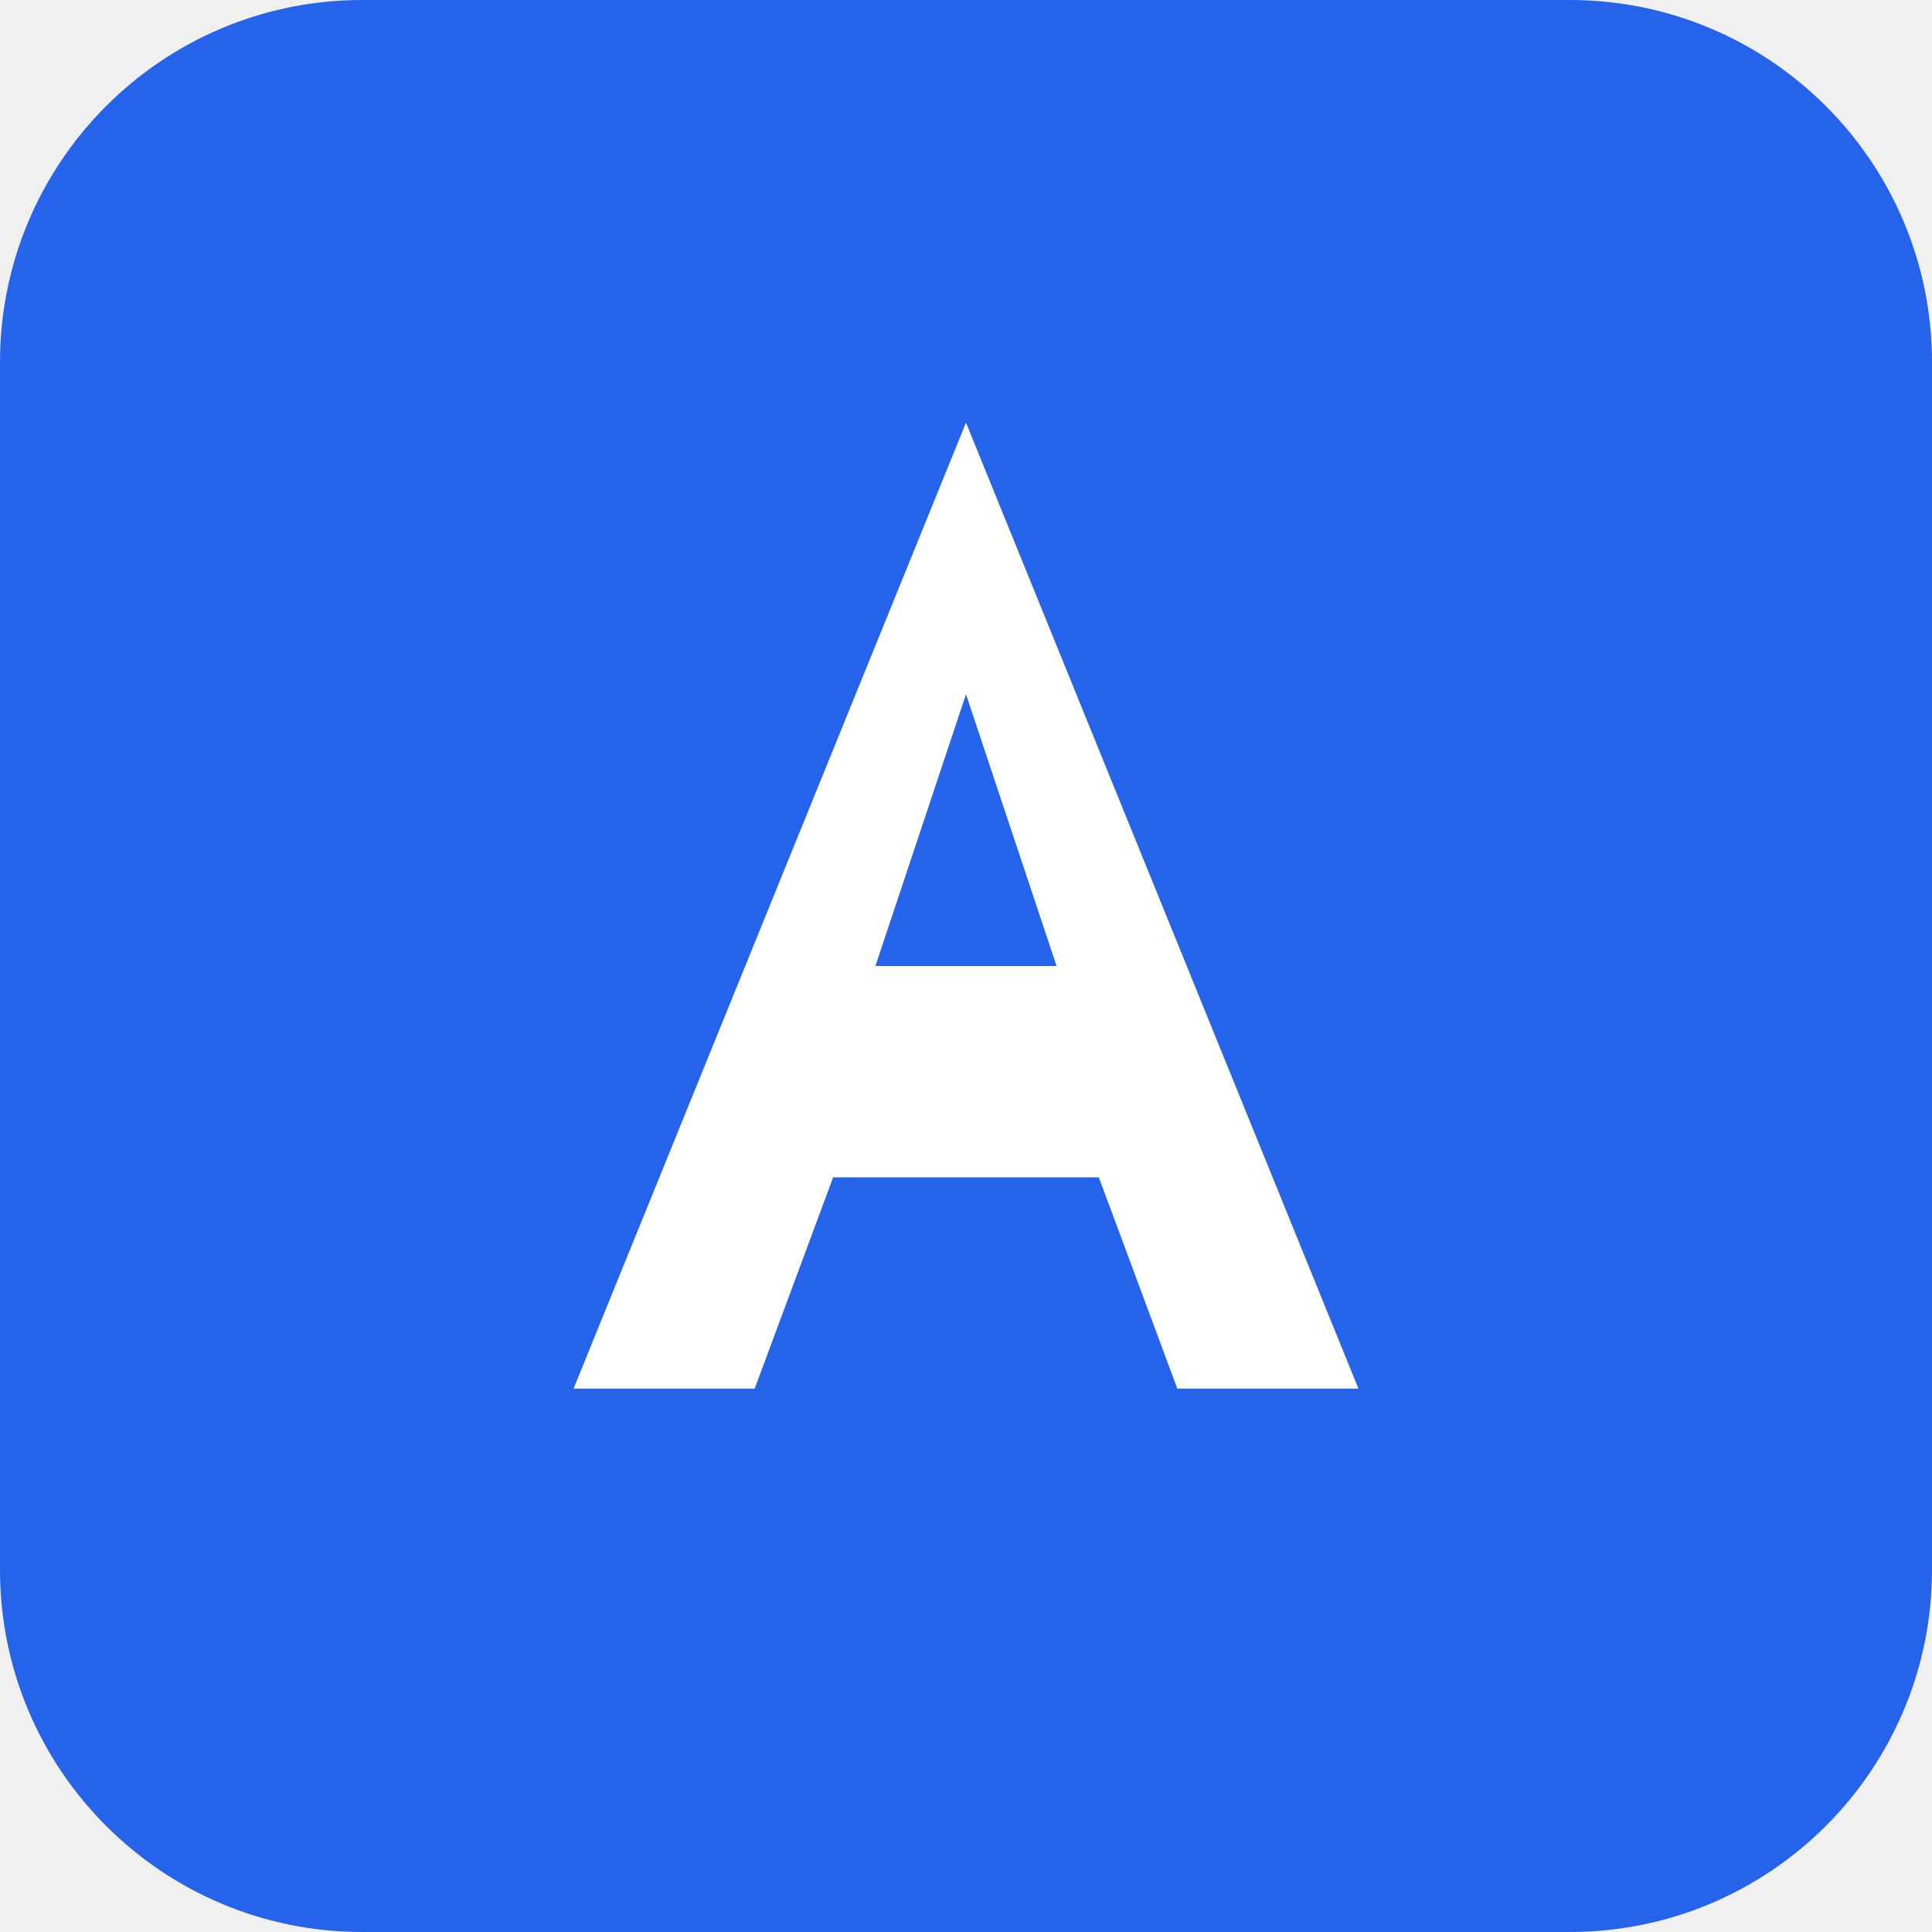
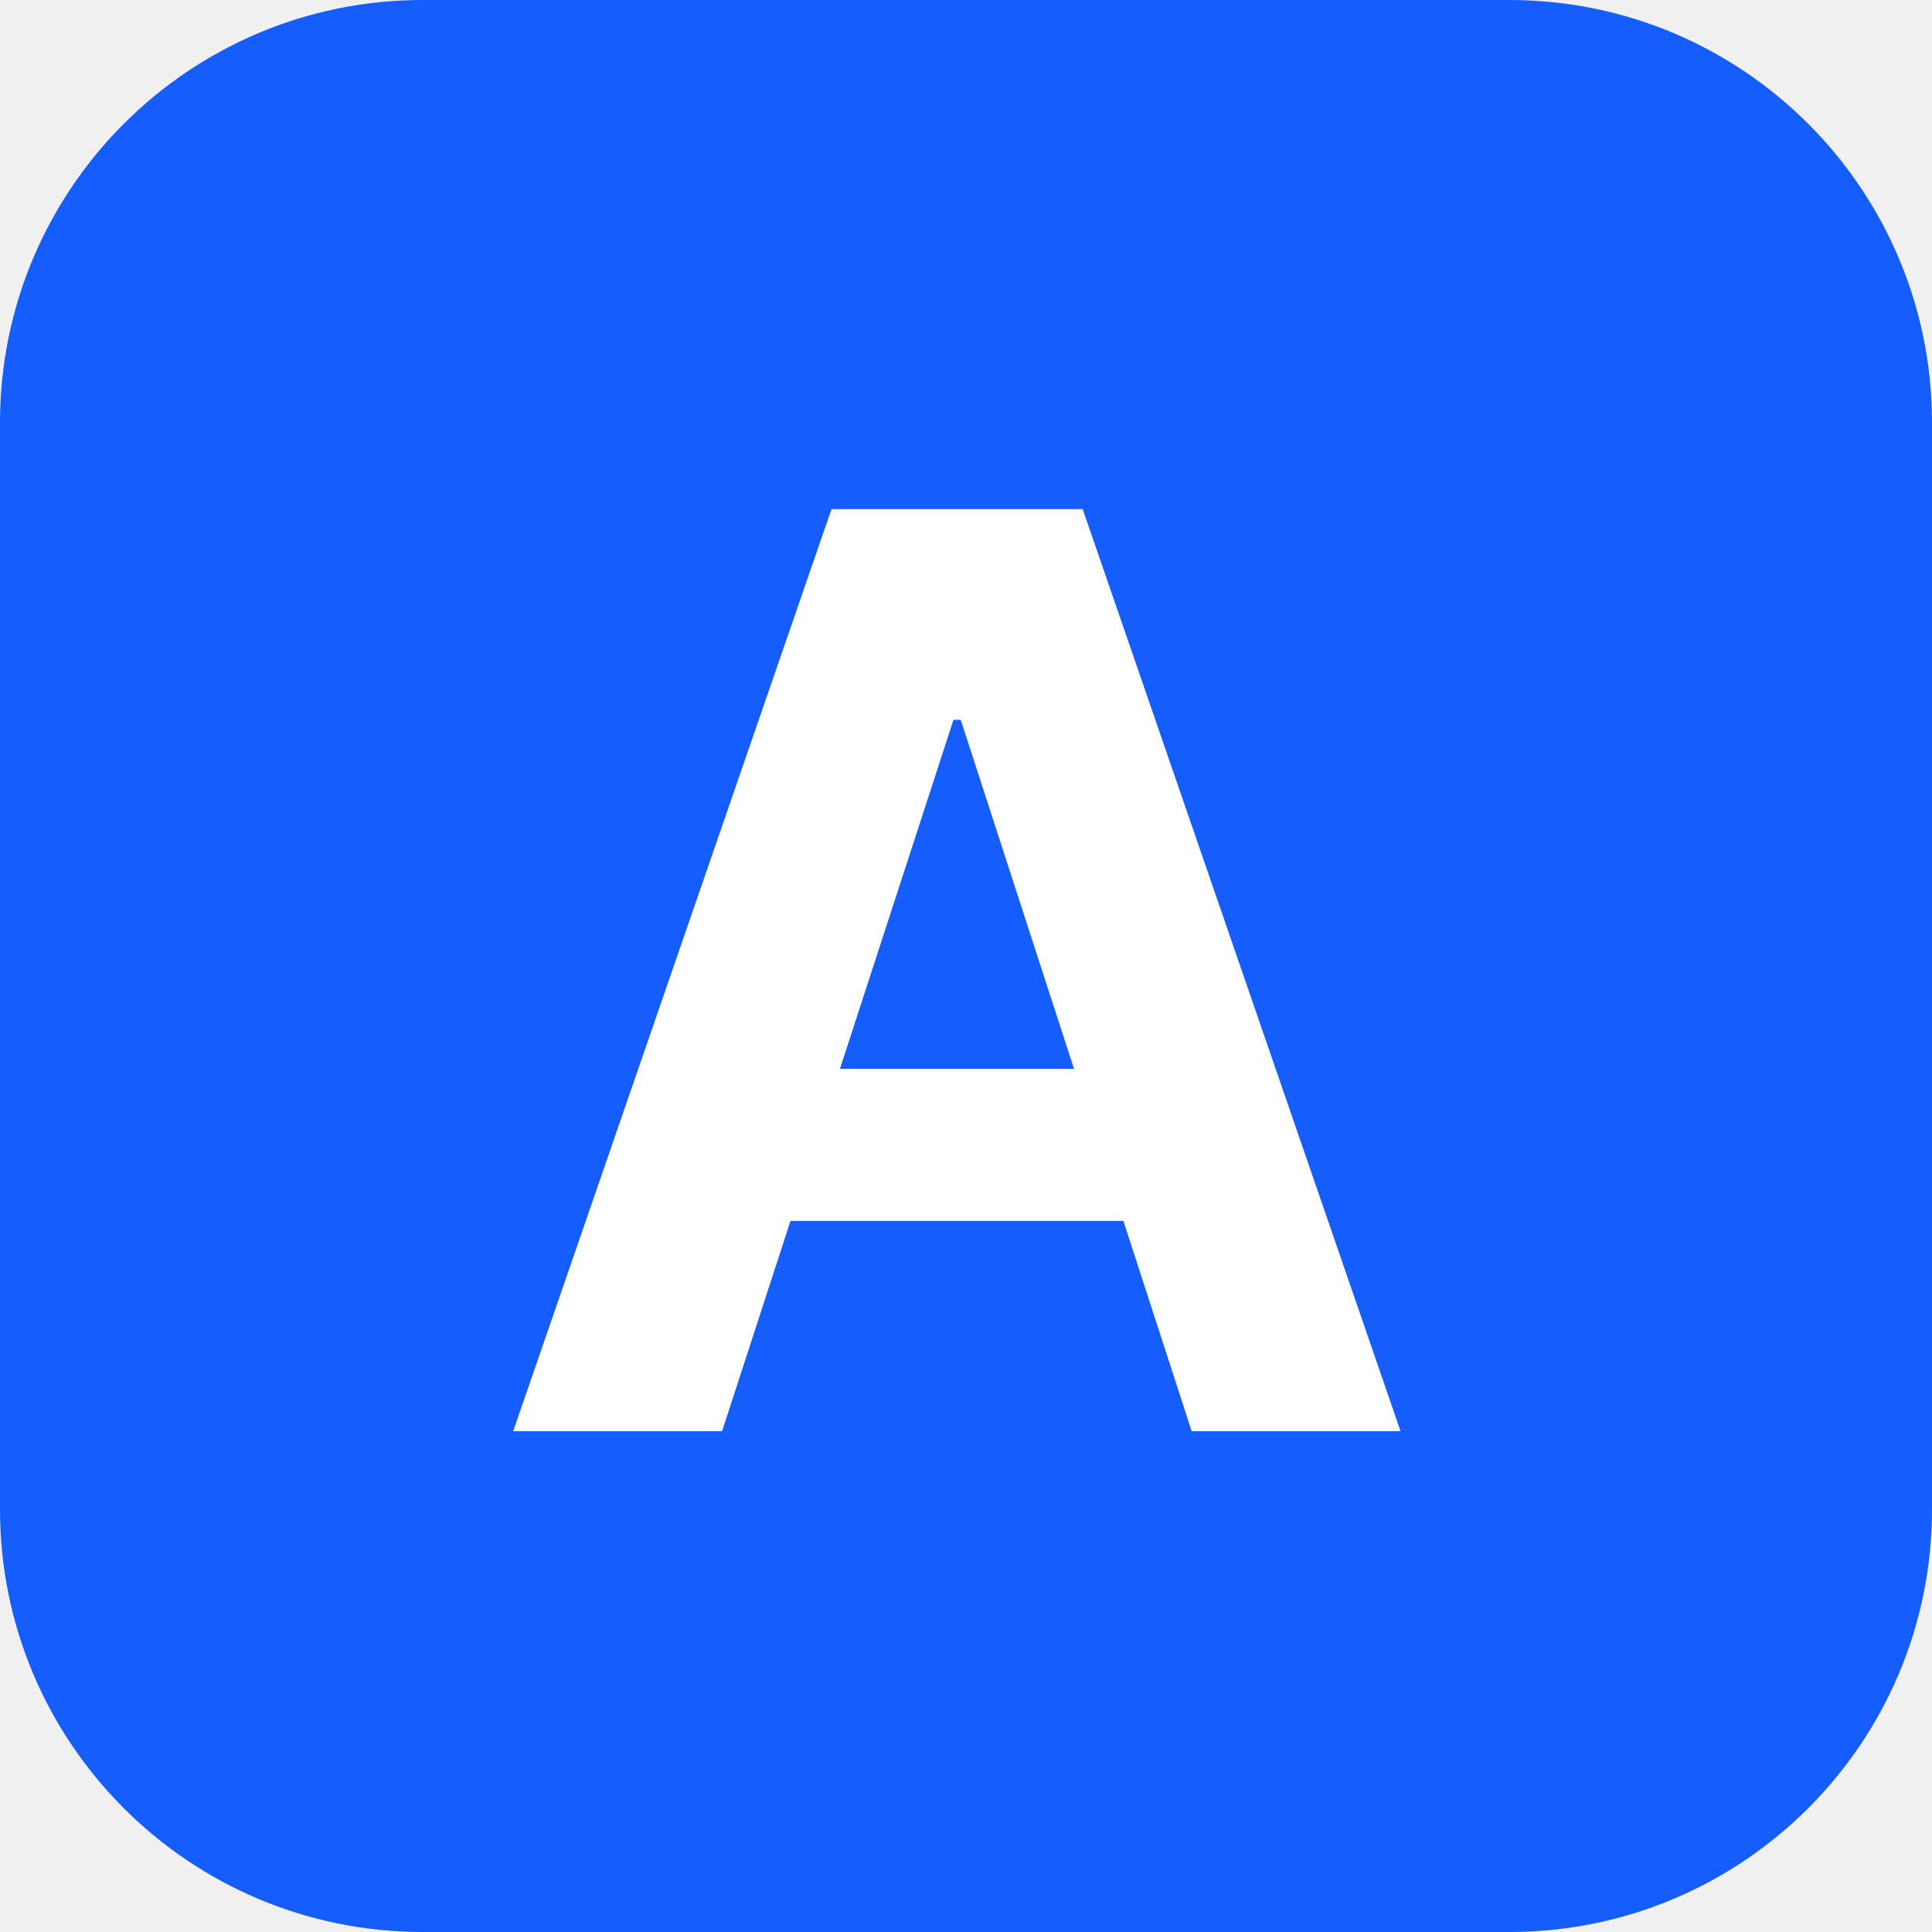
- <svg xmlns="http://www.w3.org/2000/svg" width="32" height="32" viewBox="0 0 32 32" fill="none">
-   <rect width="32" height="32" rx="6" fill="#2563EB" />
-   <path d="M16 7L22.5 23H19.5L18.2 19.5H13.8L12.5 23H9.5L16 7ZM16 11.5L14.5 16H17.5L16 11.5Z" fill="white" />
+ <svg xmlns="http://www.w3.org/2000/svg" width="32" height="32" viewBox="0 0 128 128" fill="none">
+   <rect width="128" height="128" rx="28" fill="#155DFC" />
+   <path d="M47.84 94.82H34L55.09 33.73H71.73L92.79 94.82H78.95L63.65 47.69H63.17L47.84 94.82ZM46.98 70.81H79.67V80.89H46.98V70.81Z" fill="white" />
</svg>
